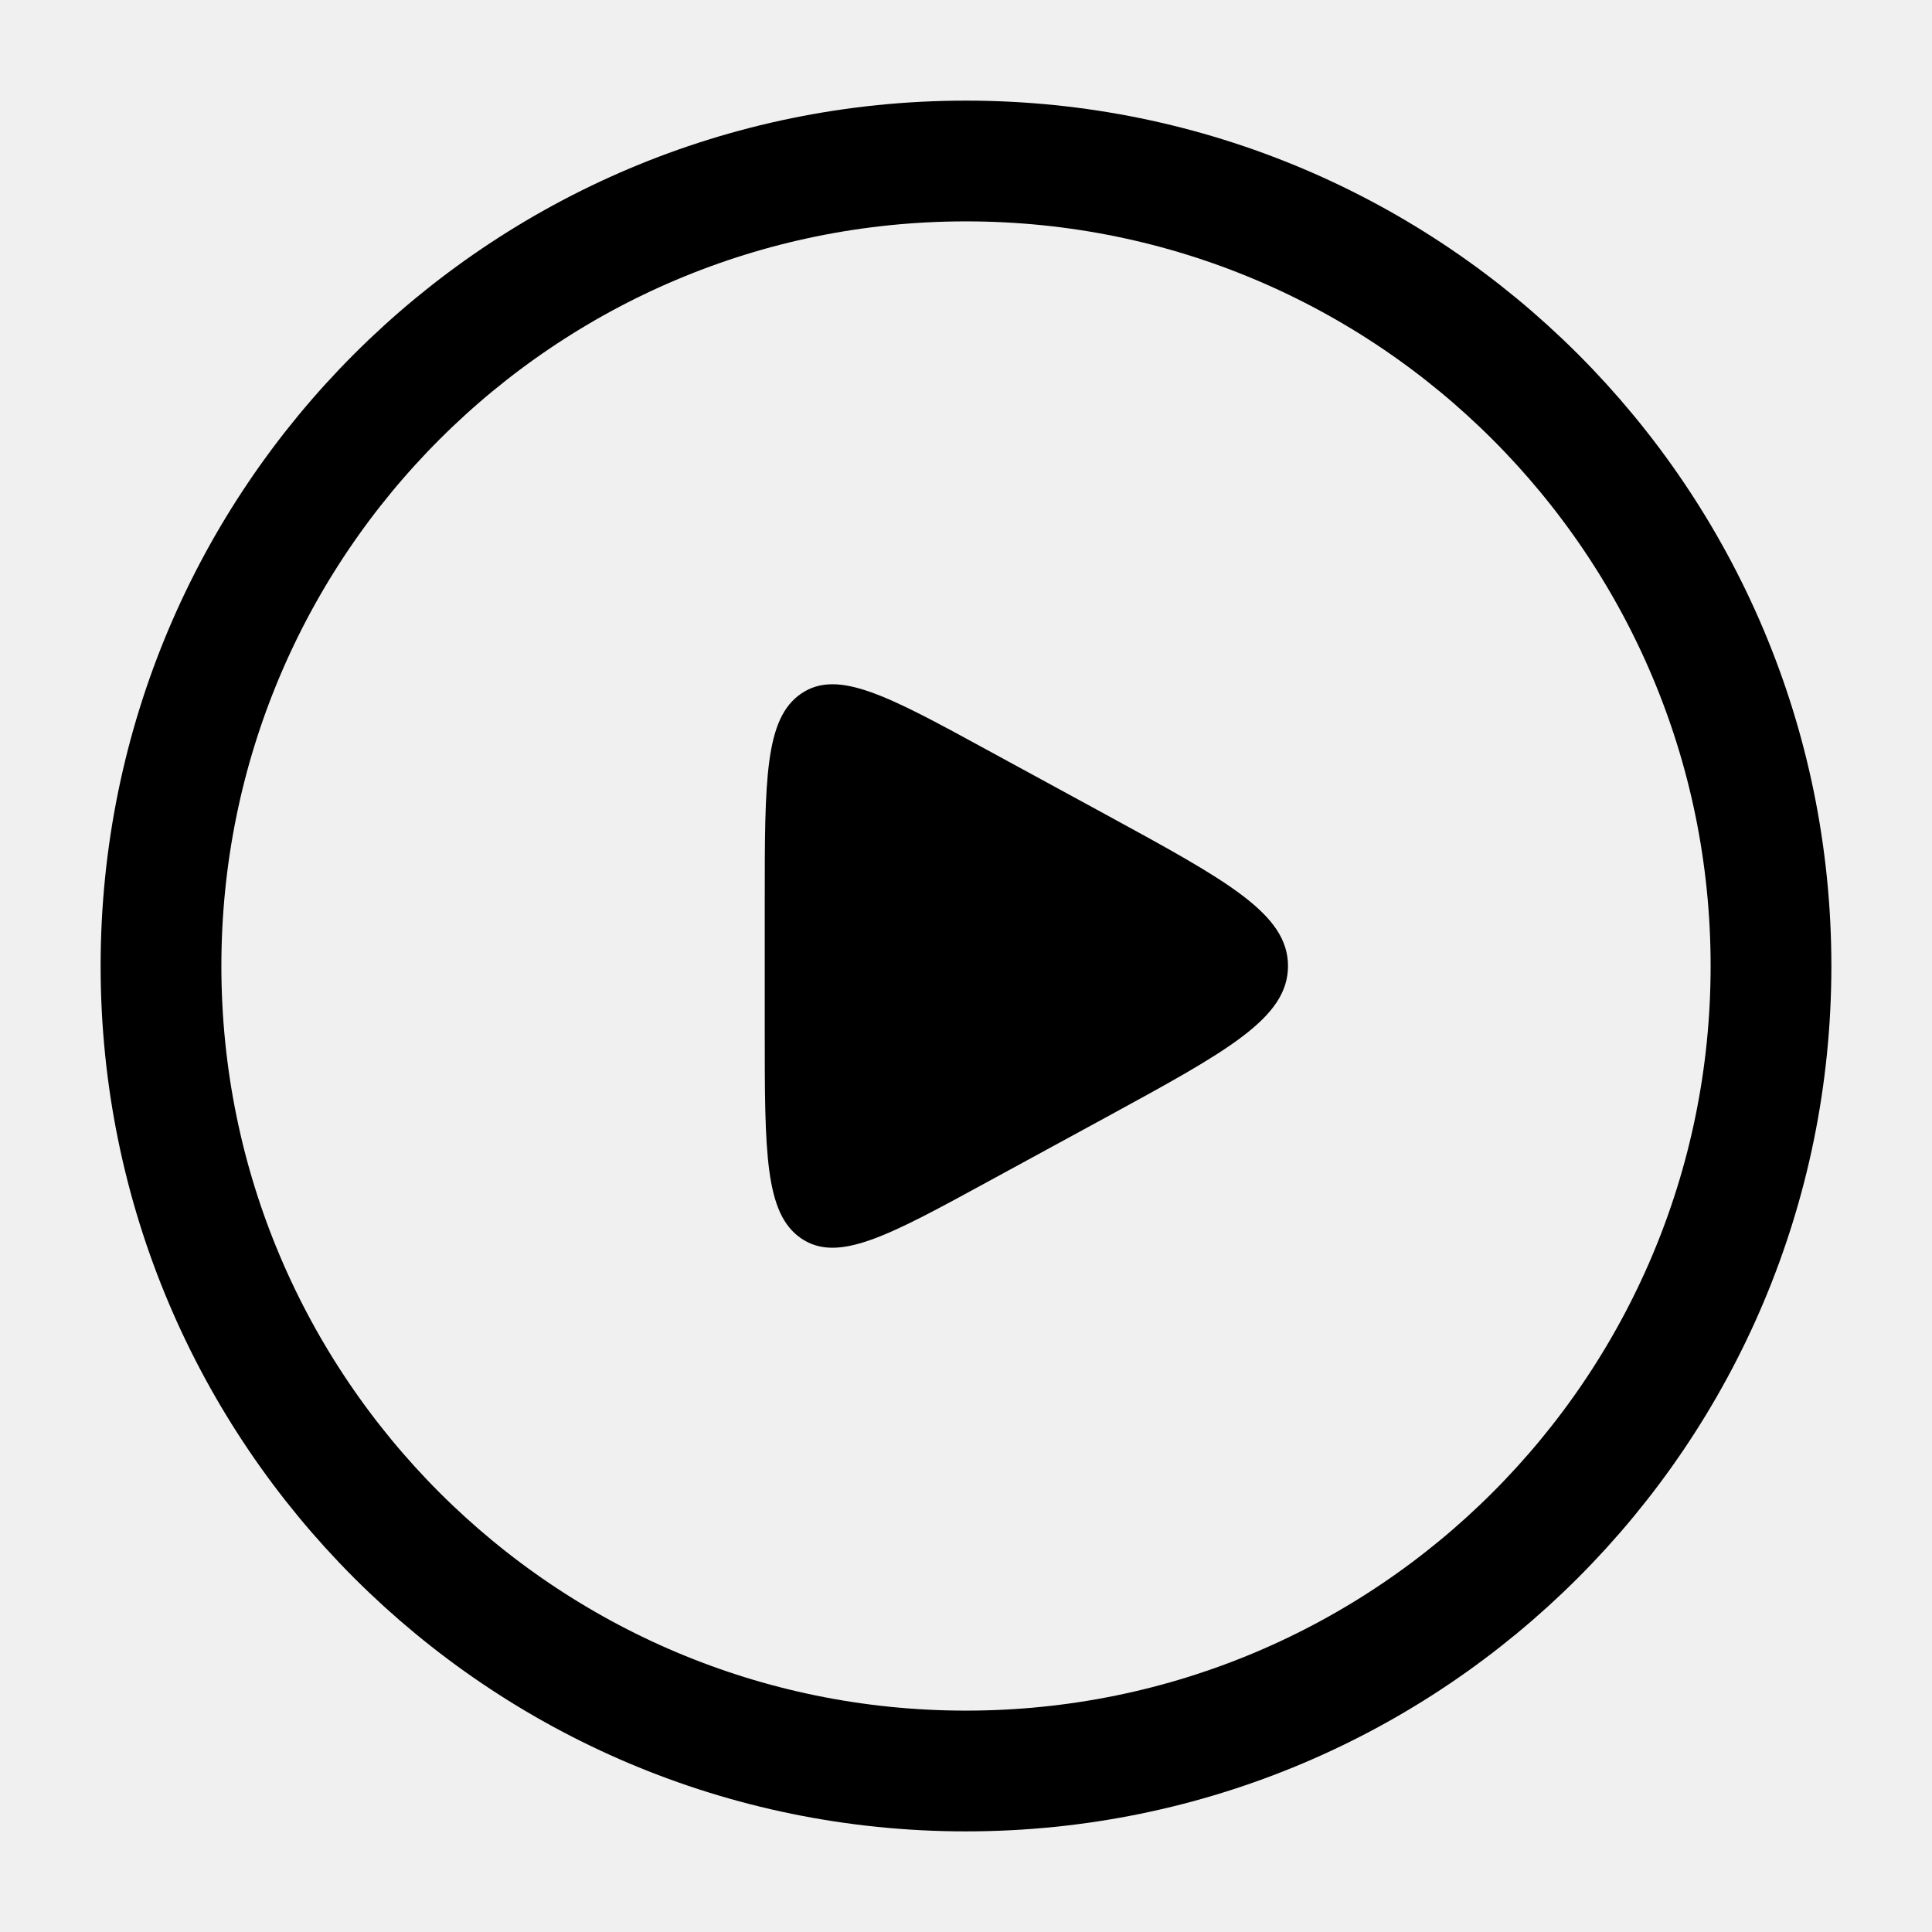
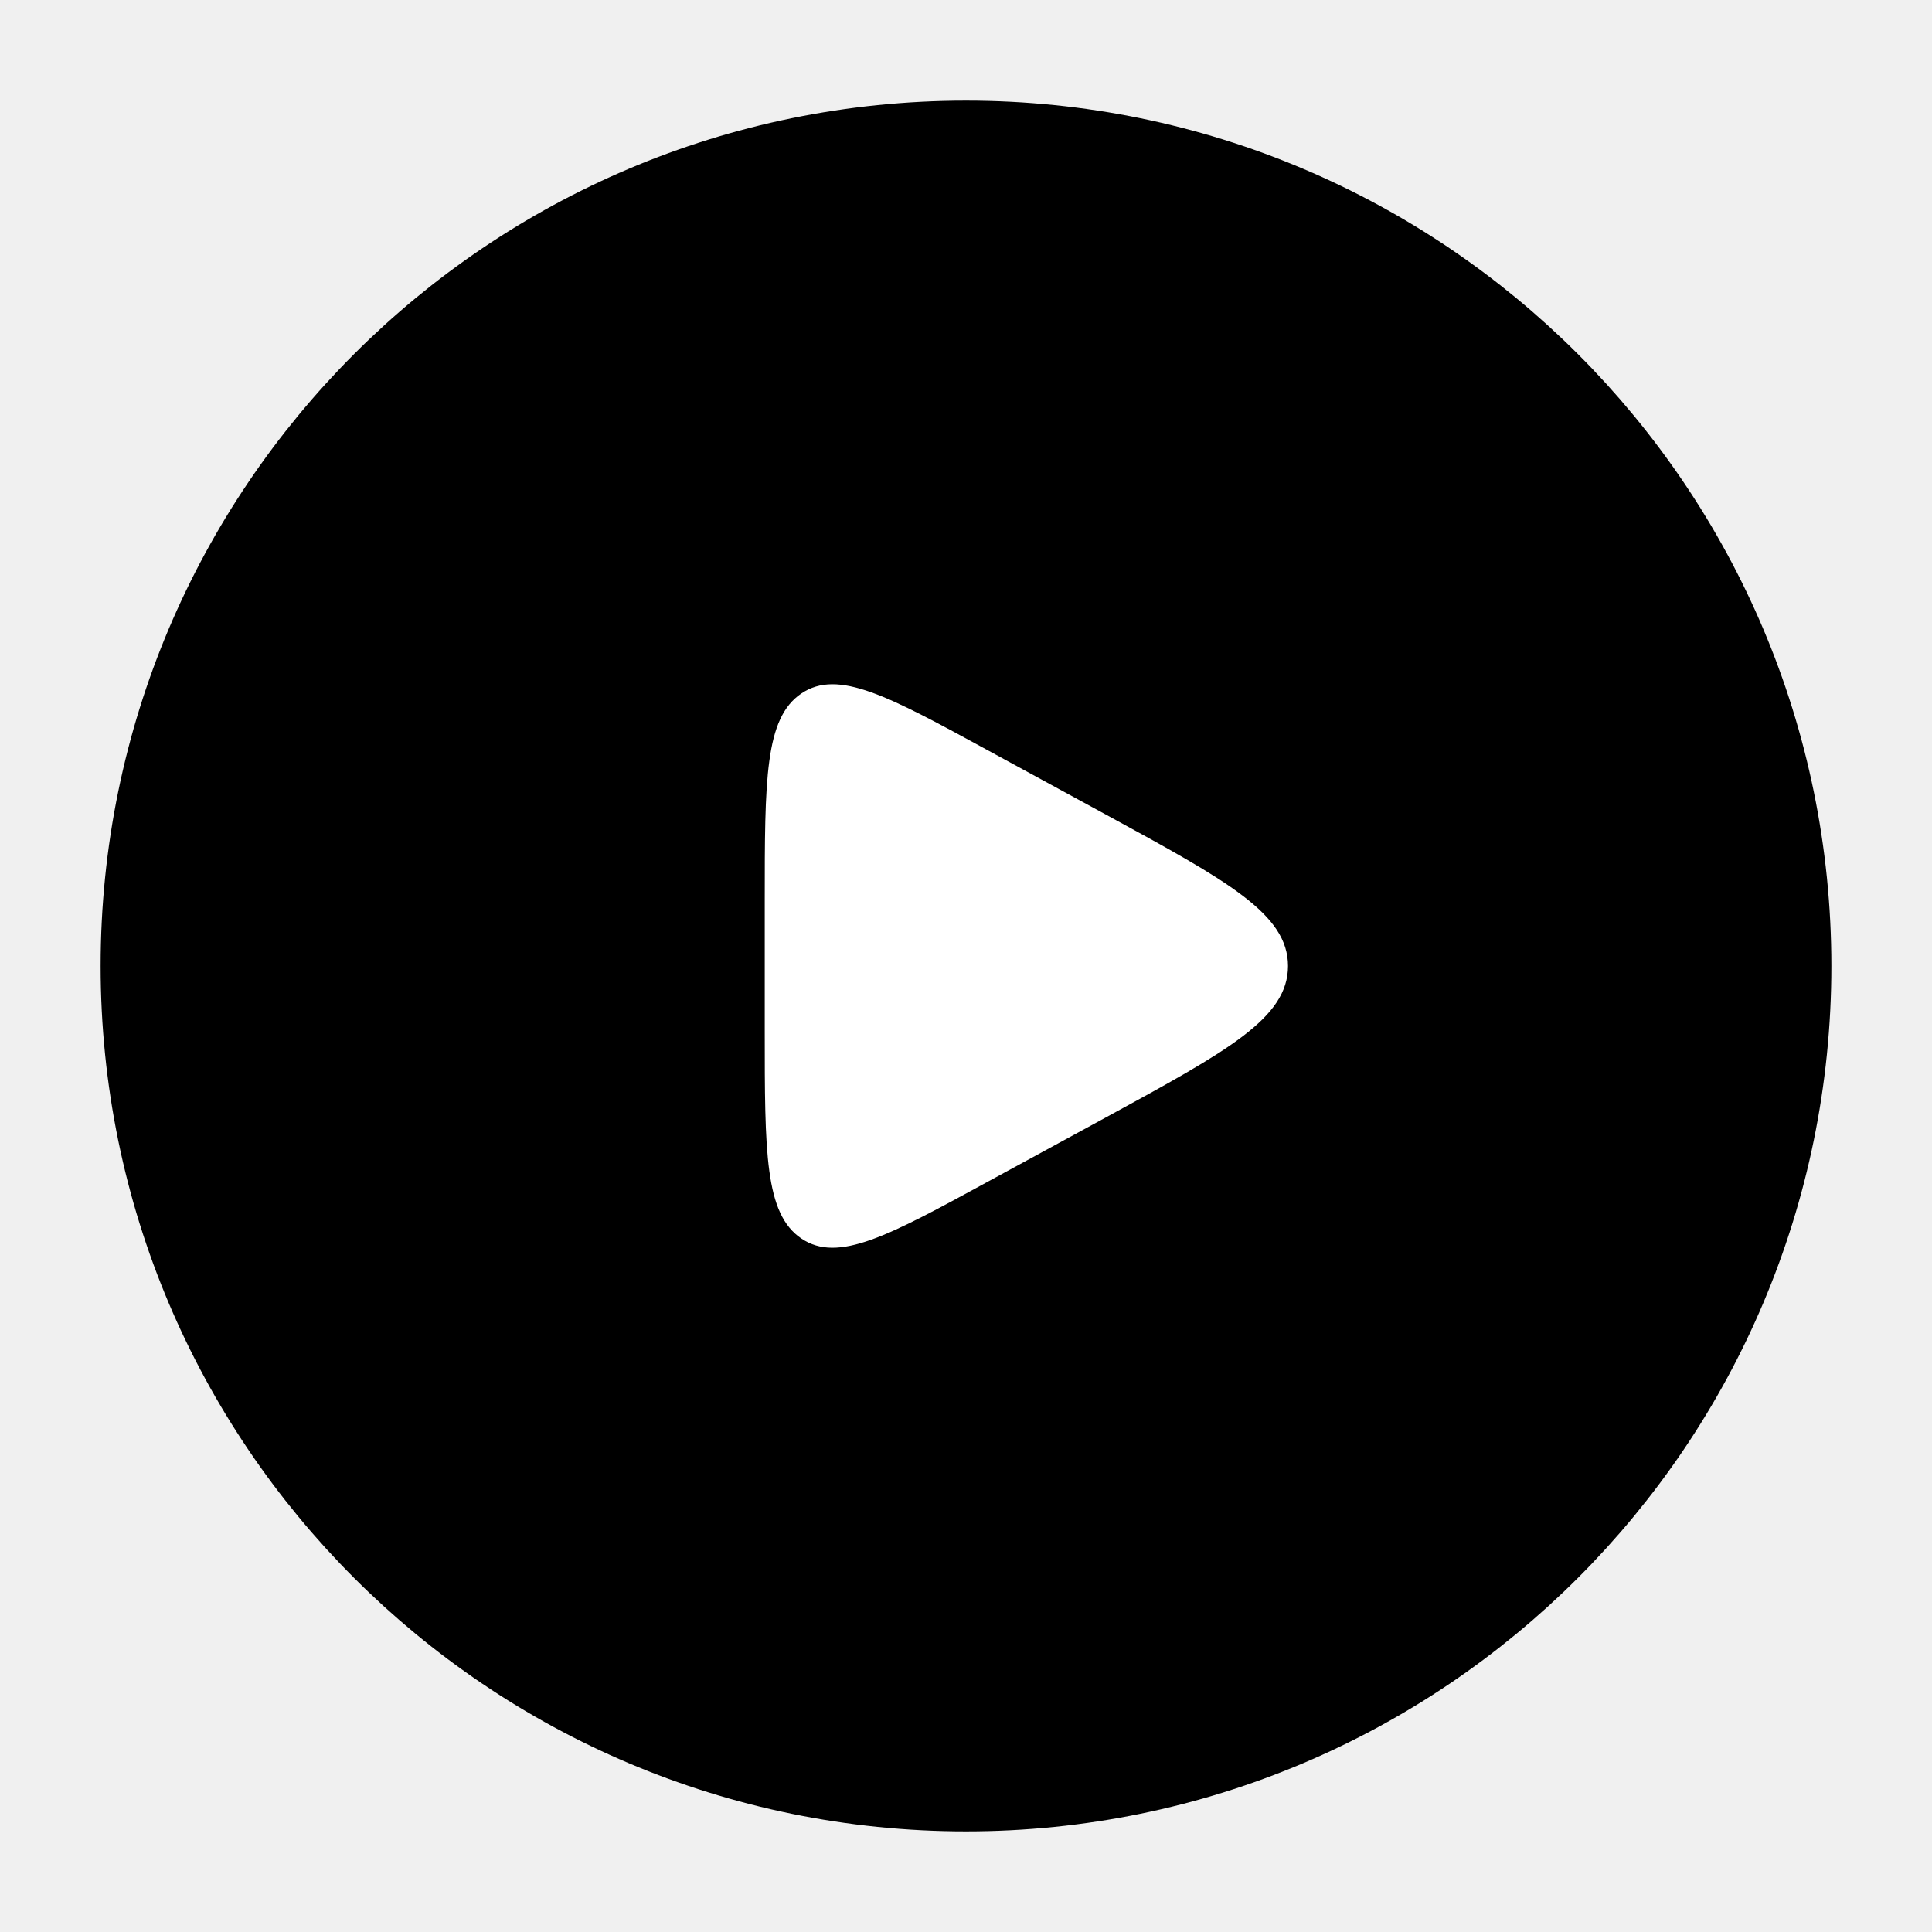
- <svg xmlns="http://www.w3.org/2000/svg" viewBox="0 0 24 24" width="24" height="24" color="#000000" fill="none">
-   <circle cx="12" cy="12" r="10" stroke="currentColor" stroke-width="1.5" />
-   <path d="M9.5 11.2V12.8C9.5 14.319 9.5 15.079 9.956 15.386C10.412 15.693 11.035 15.354 12.281 14.674L13.75 13.874C15.25 13.056 16 12.647 16 12C16 11.353 15.25 10.944 13.75 10.126L12.281 9.326C11.035 8.646 10.412 8.307 9.956 8.614C9.5 8.921 9.5 9.681 9.5 11.2Z" fill="currentColor" />
+ <svg xmlns="http://www.w3.org/2000/svg" viewBox="0 0 24 24" width="34" height="34">
+   <circle cx="12" cy="12" r="10" stroke="currentColor" stroke-width="1.5" fill="black" />
+   <path d="M9.5 11.2V12.8C9.5 14.319 9.5 15.079 9.956 15.386C10.412 15.693 11.035 15.354 12.281 14.674L13.75 13.874C15.25 13.056 16 12.647 16 12C16 11.353 15.25 10.944 13.75 10.126L12.281 9.326C11.035 8.646 10.412 8.307 9.956 8.614C9.5 8.921 9.5 9.681 9.5 11.2Z" fill="white" />
</svg>
